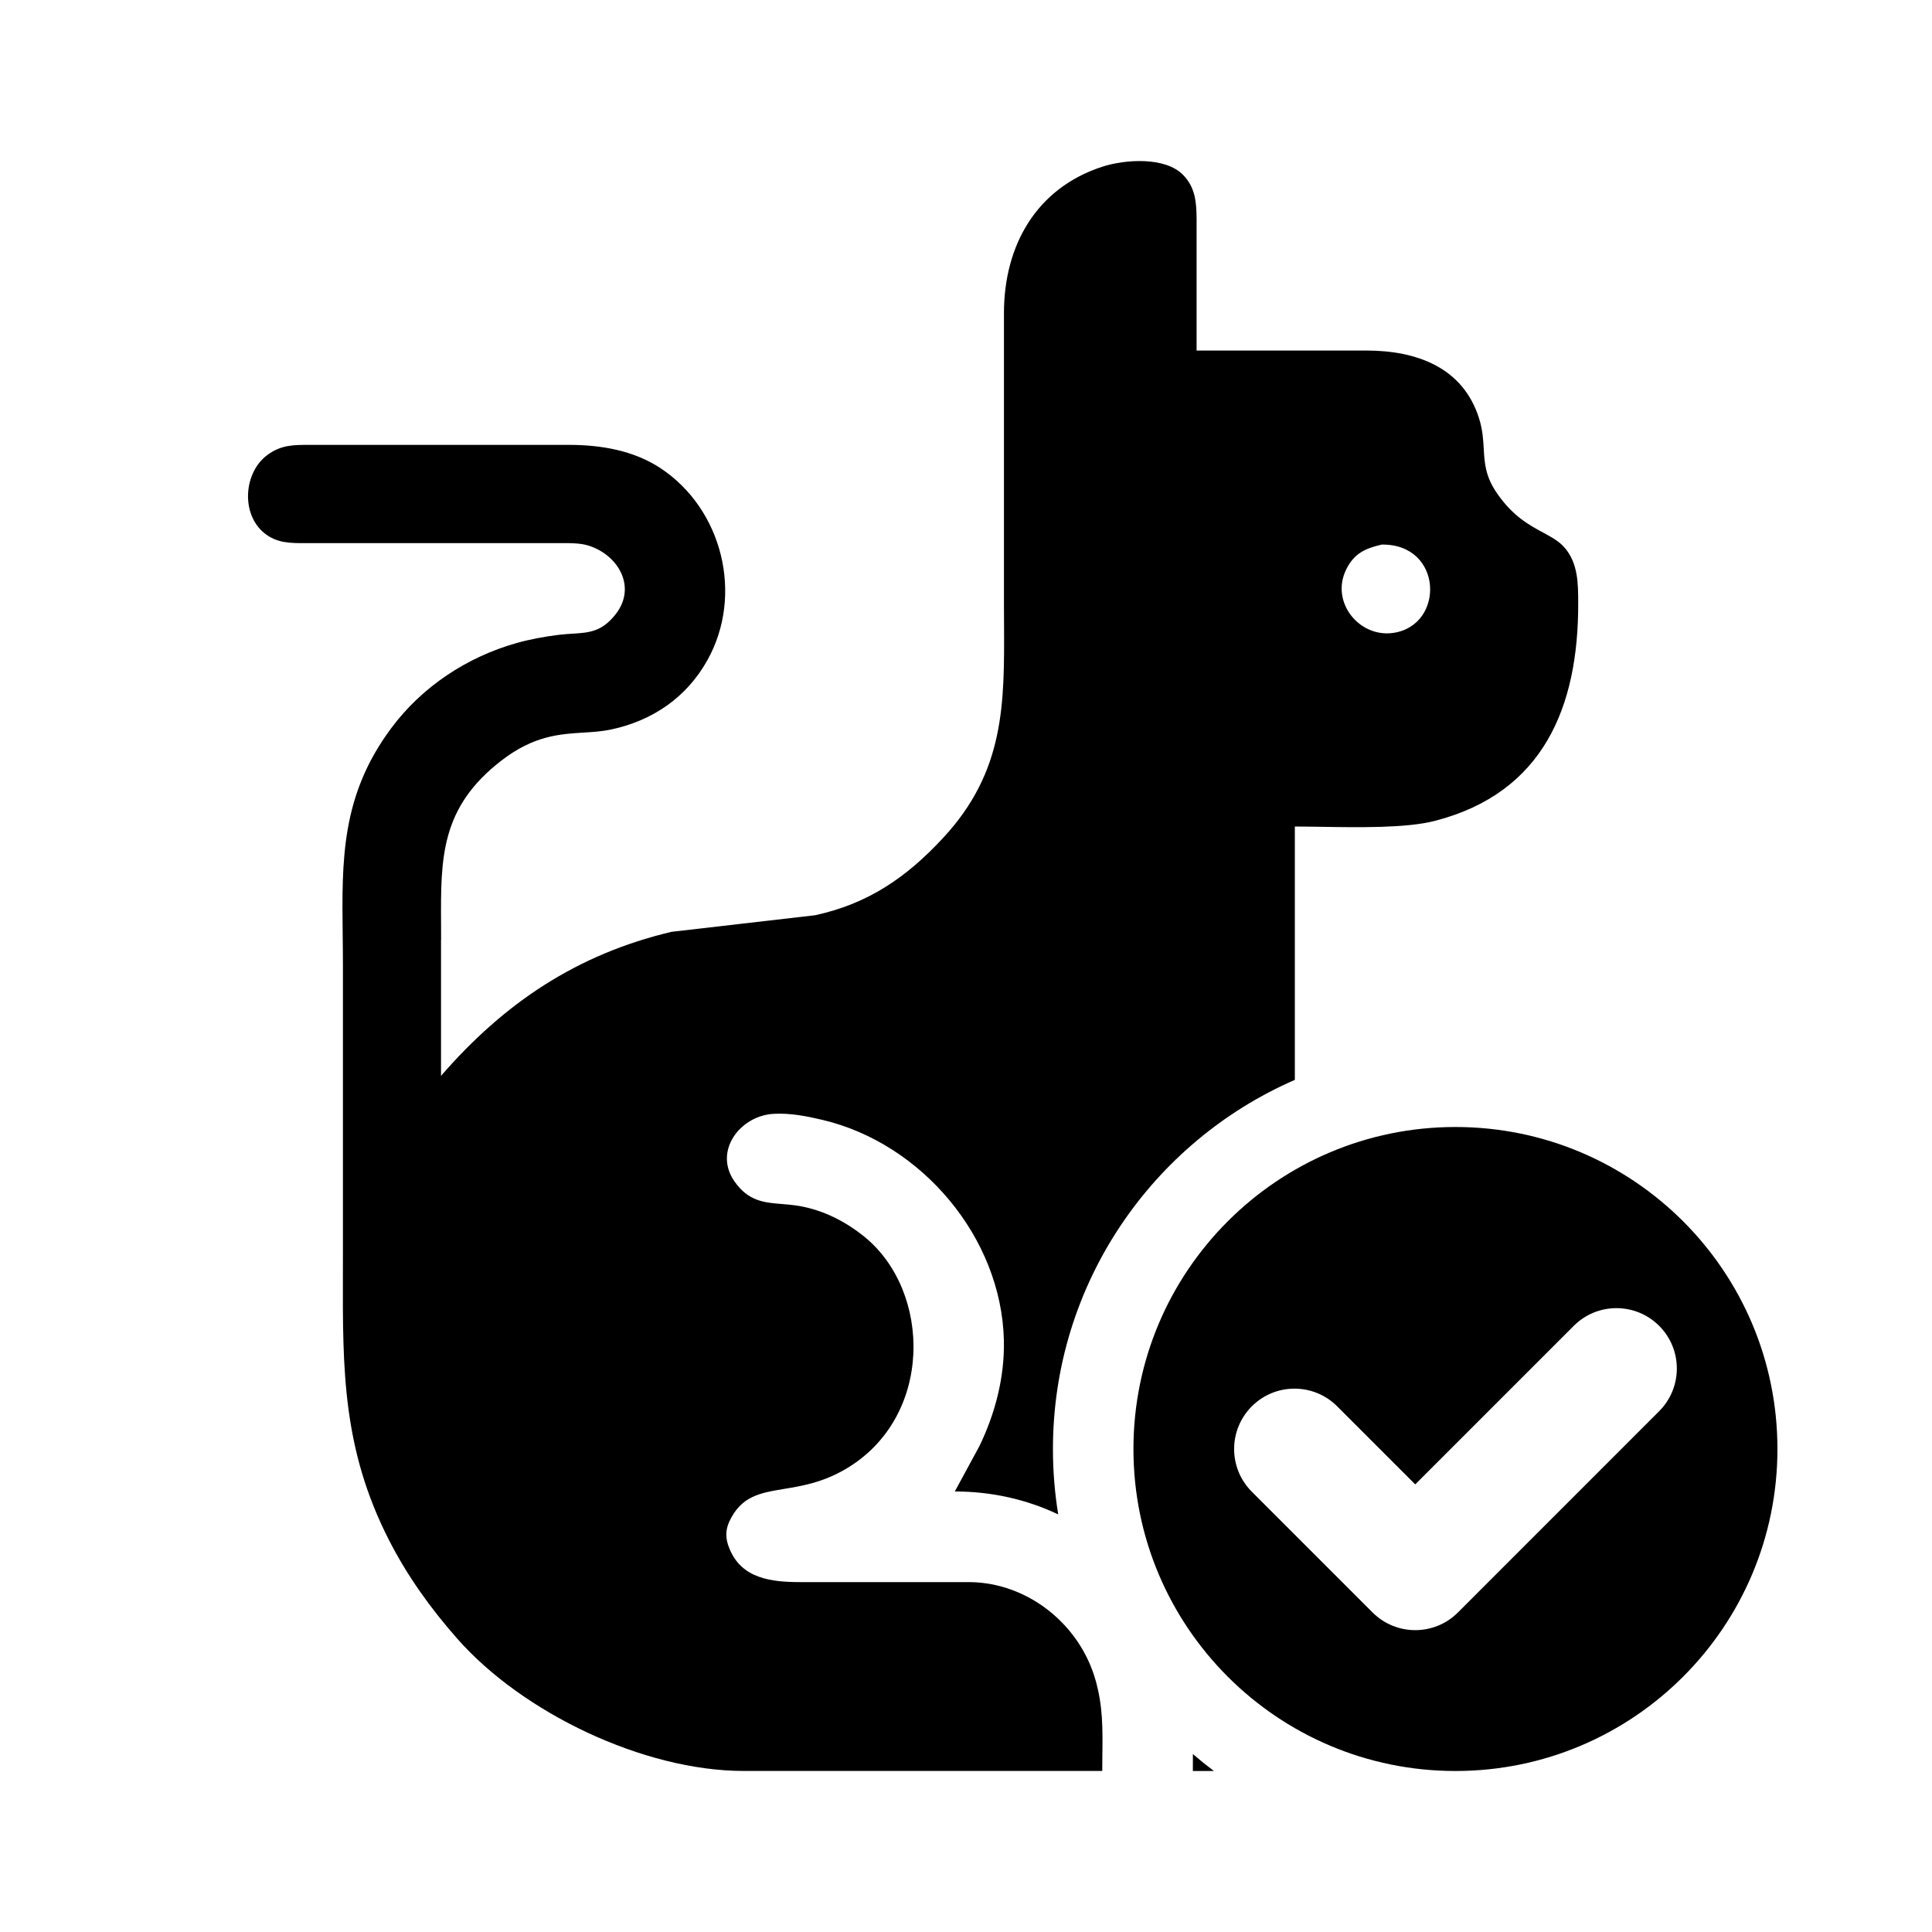
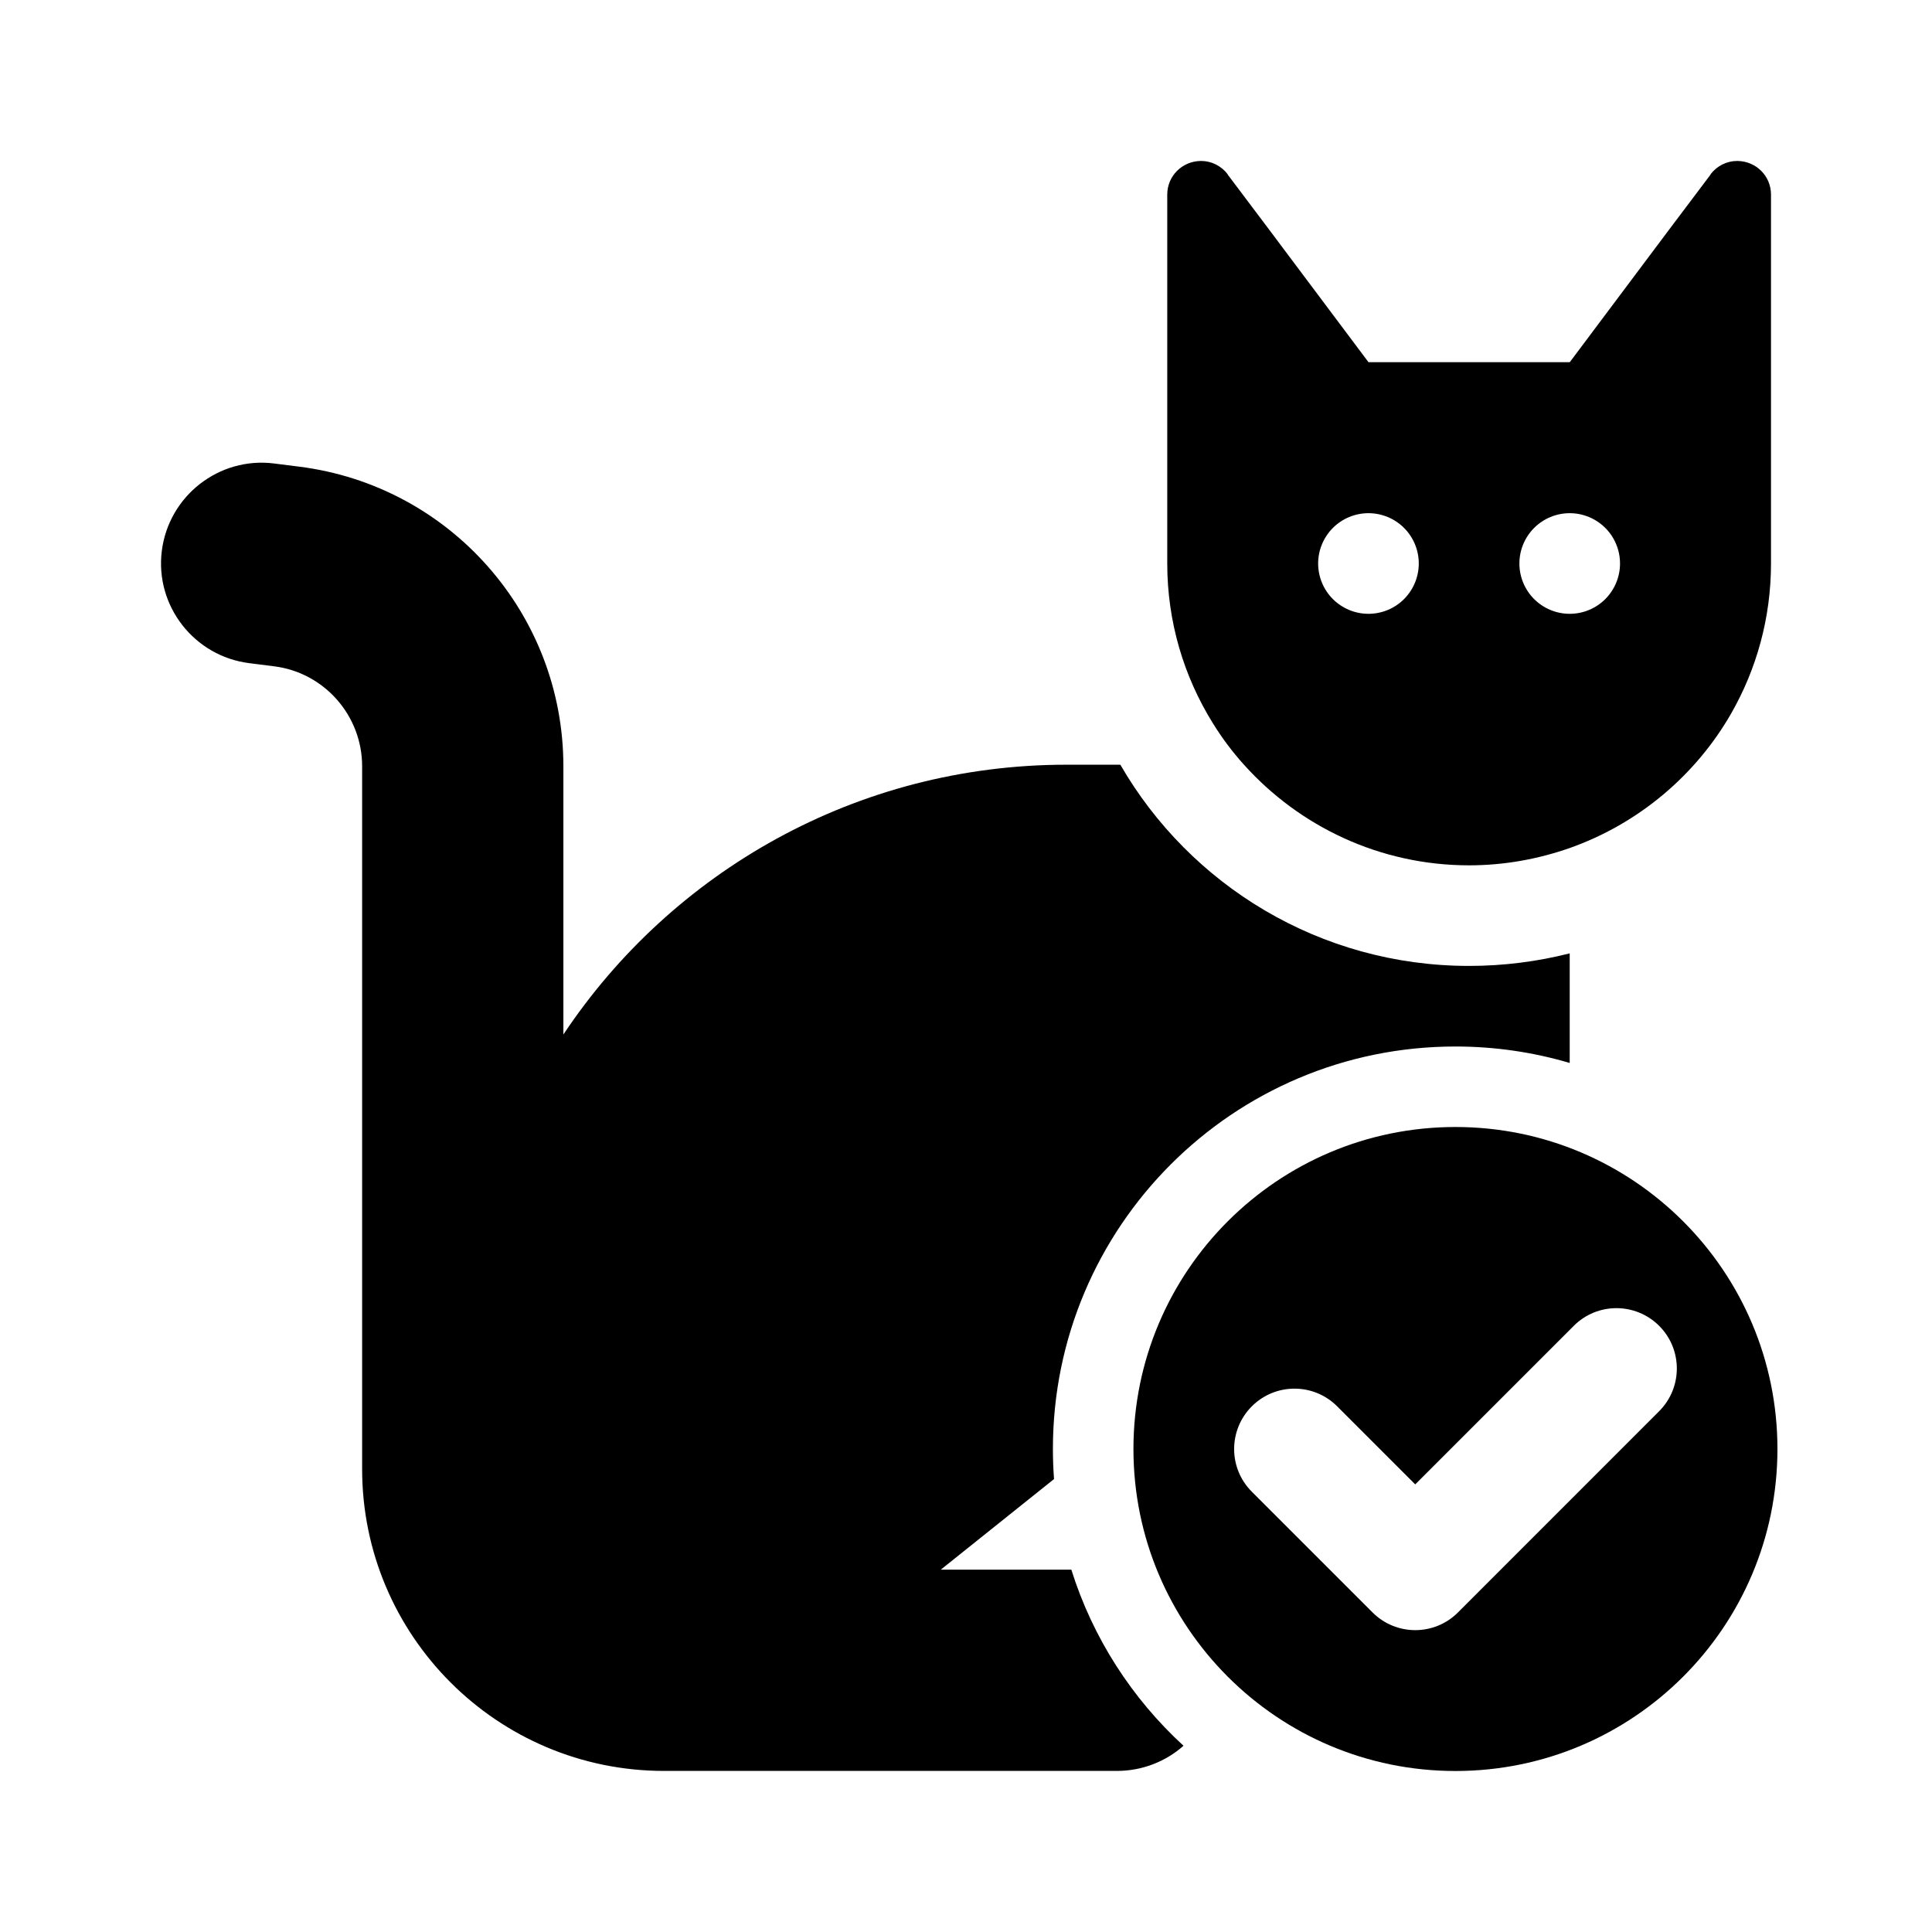
<svg xmlns="http://www.w3.org/2000/svg" viewBox="0 0 48 48">
  <g>
-     <path clip-rule="evenodd" d="m10.957 23.35v3.379c1.572-1.812 3.375-3.02 5.726-3.578l3.567-.412c1.321-.286 2.273-.941 3.183-1.923 1.53-1.651 1.522-3.319 1.512-5.32-.001-.164-.002-.33-.002-.499v-7.227c.003-1.66.794-3.09 2.44-3.627.565-.184 1.566-.255 2.012.204.302.31.329.67.334 1.077v3.285h4.224c1.226.002 2.393.406 2.795 1.689.088.281.102.521.115.75.02.36.039.695.343 1.127.389.556.791.772 1.127.954.213.115.401.216.542.38.333.388.334.892.335 1.372v.016c.004 2.555-.856 4.702-3.567 5.399-.702.18-1.877.161-2.815.146-.239-.004-.462-.007-.658-.007v6.294c-3.537 1.541-6.01 5.068-6.01 9.172 0 .553.045 1.095.131 1.624-.779-.37-1.652-.57-2.569-.57l.611-1.126c.394-.815.629-1.72.608-2.628-.058-2.555-2.041-4.894-4.504-5.477-.399-.094-.808-.175-1.22-.151-.828.048-1.5.923-.967 1.682.345.491.735.523 1.179.559.142.012.291.024.445.051.591.107 1.128.38 1.595.756 1.686 1.361 1.73 4.503-.468 5.782-.568.331-1.081.416-1.522.489-.598.099-1.064.177-1.361.813-.1.224-.094.43 0 .657.298.761 1.048.844 1.757.845h4.224c1.447.018 2.731 1.056 3.121 2.44.183.647.176 1.215.168 1.845-.002.133-.003.268-.003.407h-8.917c-2.477-.004-5.481-1.441-7.106-3.285-.664-.754-1.233-1.545-1.692-2.44-1.161-2.266-1.157-4.248-1.151-6.633 0-.165.001-.332.001-.501v-7.133c0-.263-.003-.52-.006-.772-.022-1.869-.041-3.468 1.204-5.141.771-1.037 1.882-1.769 3.12-2.119.317-.09.705-.161 1.032-.201.125-.016.242-.023.351-.03.414-.026.731-.045 1.075-.484.529-.675.066-1.474-.676-1.705-.201-.064-.451-.062-.671-.061-.027 0-.054 0-.08 0h-6.195c-.03-0-.059 0-.089 0-.367.001-.71.002-1.018-.249-.589-.48-.512-1.51.078-1.943.341-.25.649-.249 1.034-.249h.088 6.383c.778.001 1.59.138 2.253.574 1.545 1.015 2.079 3.154 1.171 4.777-.518.926-1.362 1.501-2.391 1.72-.226.048-.453.063-.687.077-.595.037-1.237.077-2.035.692-1.519 1.171-1.512 2.424-1.503 4.064.001.128.001.259.001.392zm23.653-7.625c1.295-.182 1.247-2.218-.282-2.195-.413.096-.688.22-.885.624-.393.808.329 1.69 1.167 1.571z" fill-rule="evenodd" />
-     <path d="m29.637 43.58c-0.0.022-0.0.044-0.0.067-.001.113-.001.231-.001.353h.523c-.178-.134-.352-.274-.521-.42z" />
-     <path clip-rule="evenodd" d="m36.16 44c4.418 0 8-3.582 8-8s-3.582-8-8-8c-4.418 0-8 3.582-8 8s3.582 8 8 8zm5.061-8.939c.586-.586.586-1.536 0-2.121-.586-.586-1.536-.586-2.121 0l-3.939 3.939-1.939-1.939c-.586-.586-1.536-.586-2.121 0-.586.586-.586 1.536 0 2.121l3 3c.586.586 1.536.586 2.121 0z" fill-rule="evenodd" />
+     <path d="m27.834 18.999h-1.336c-5.219 0-9.813 2.664-12.501 6.703v-6.664c0-3.789-2.821-6.976-6.571-7.445l-.617-.078c-1.367-.172-2.617.805-2.789 2.172-.172 1.367.805 2.617 2.172 2.789l.617.078c1.25.156 2.188 1.226 2.188 2.484v17.46c0 4.14 3.36 7.5 7.501 7.5h11.251c.635 0 1.215-.236 1.655-.625-1.28-1.174-2.254-2.677-2.787-4.375h-3.244l2.814-2.251c-.018-.247-.028-.496-.028-.747 0-5.523 4.477-10 10-10 .986 0 1.939.143 2.84.409v-2.723c-.797.203-1.641.312-2.5.312-3.704 0-6.938-2.008-8.665-5z" />
+     <g clip-rule="evenodd" fill-rule="evenodd">
+       <path d="m36.499 21.499c.875 0 1.719-.156 2.5-.43 1.703-.602 3.133-1.805 4.016-3.351.625-1.094.985-2.367.985-3.719v-9.164c0-.461-.367-.828-.828-.836h-.016c-.258 0-.5.125-.656.328v.008l-1 1.328-2.5 3.336h-5l-2.5-3.336-1-1.328v-.008c-.156-.203-.399-.328-.656-.328h-.016c-.461.008-.828.375-.828.836v9.164c0 1.453.414 2.812 1.133 3.969.227.367.484.711.773 1.031 1.375 1.531 3.375 2.5 5.594 2.5zm-1.616-8.383c.234.234.366.552.366.884s-.132.649-.366.884c-.234.234-.552.366-.884.366-.332 0-.649-.132-.884-.366-.234-.234-.366-.552-.366-.884s.132-.649.366-.884c.234-.234.552-.366.884-.366.332 0 .65.132.884.366zm5 1.768c-.234.234-.552.366-.884.366-.332 0-.649-.132-.884-.366-.234-.234-.366-.552-.366-.884s.132-.649.366-.884c.234-.234.552-.366.884-.366.332 0 .649.132.884.366.234.234.366.552.366.884s-.132.649-.366.884z" />
+       <path d="m36.16 44c4.418 0 8-3.582 8-8 0-4.418-3.582-8-8-8-4.418 0-8 3.582-8 8 0 4.418 3.582 8 8 8zm5.061-8.939c.586-.586.586-1.536 0-2.121s-1.536-.586-2.121 0l-3.939 3.939-1.939-1.939c-.586-.586-1.536-.586-2.121 0s-.586 1.536 0 2.121l3 3c.586.586 1.536.586 2.121 0z" />
+     </g>
  </g>
</svg>
